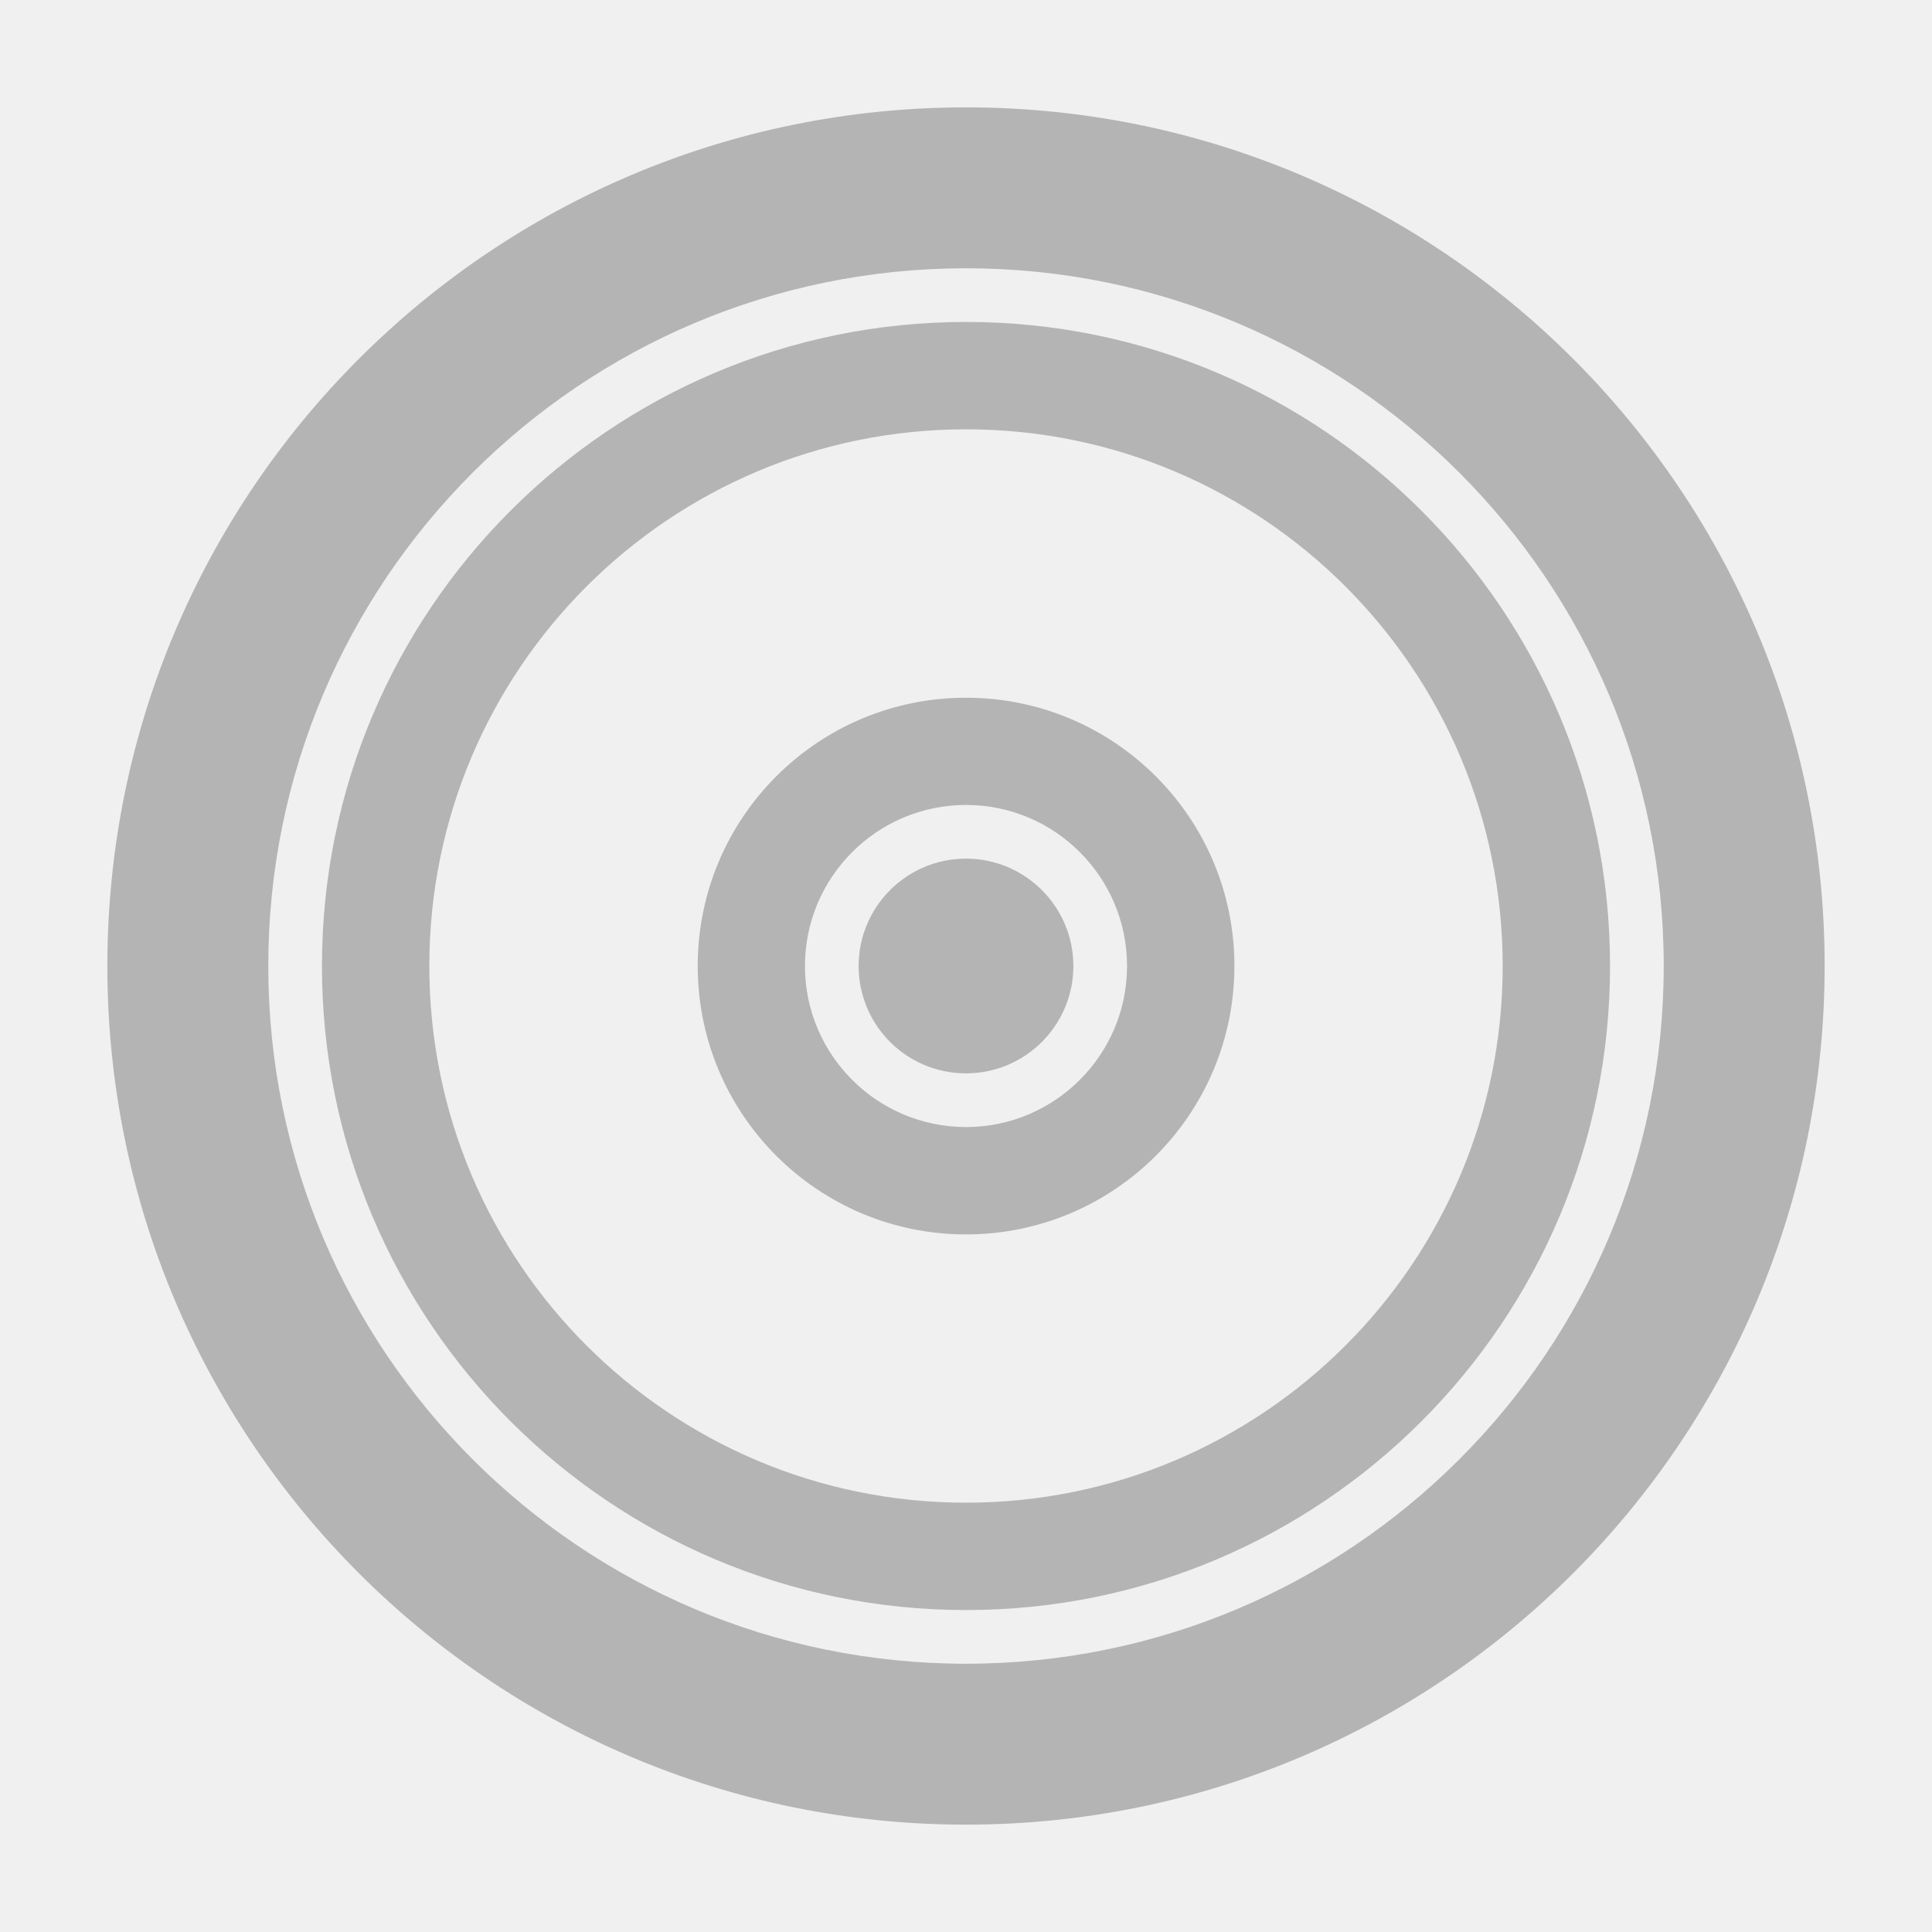
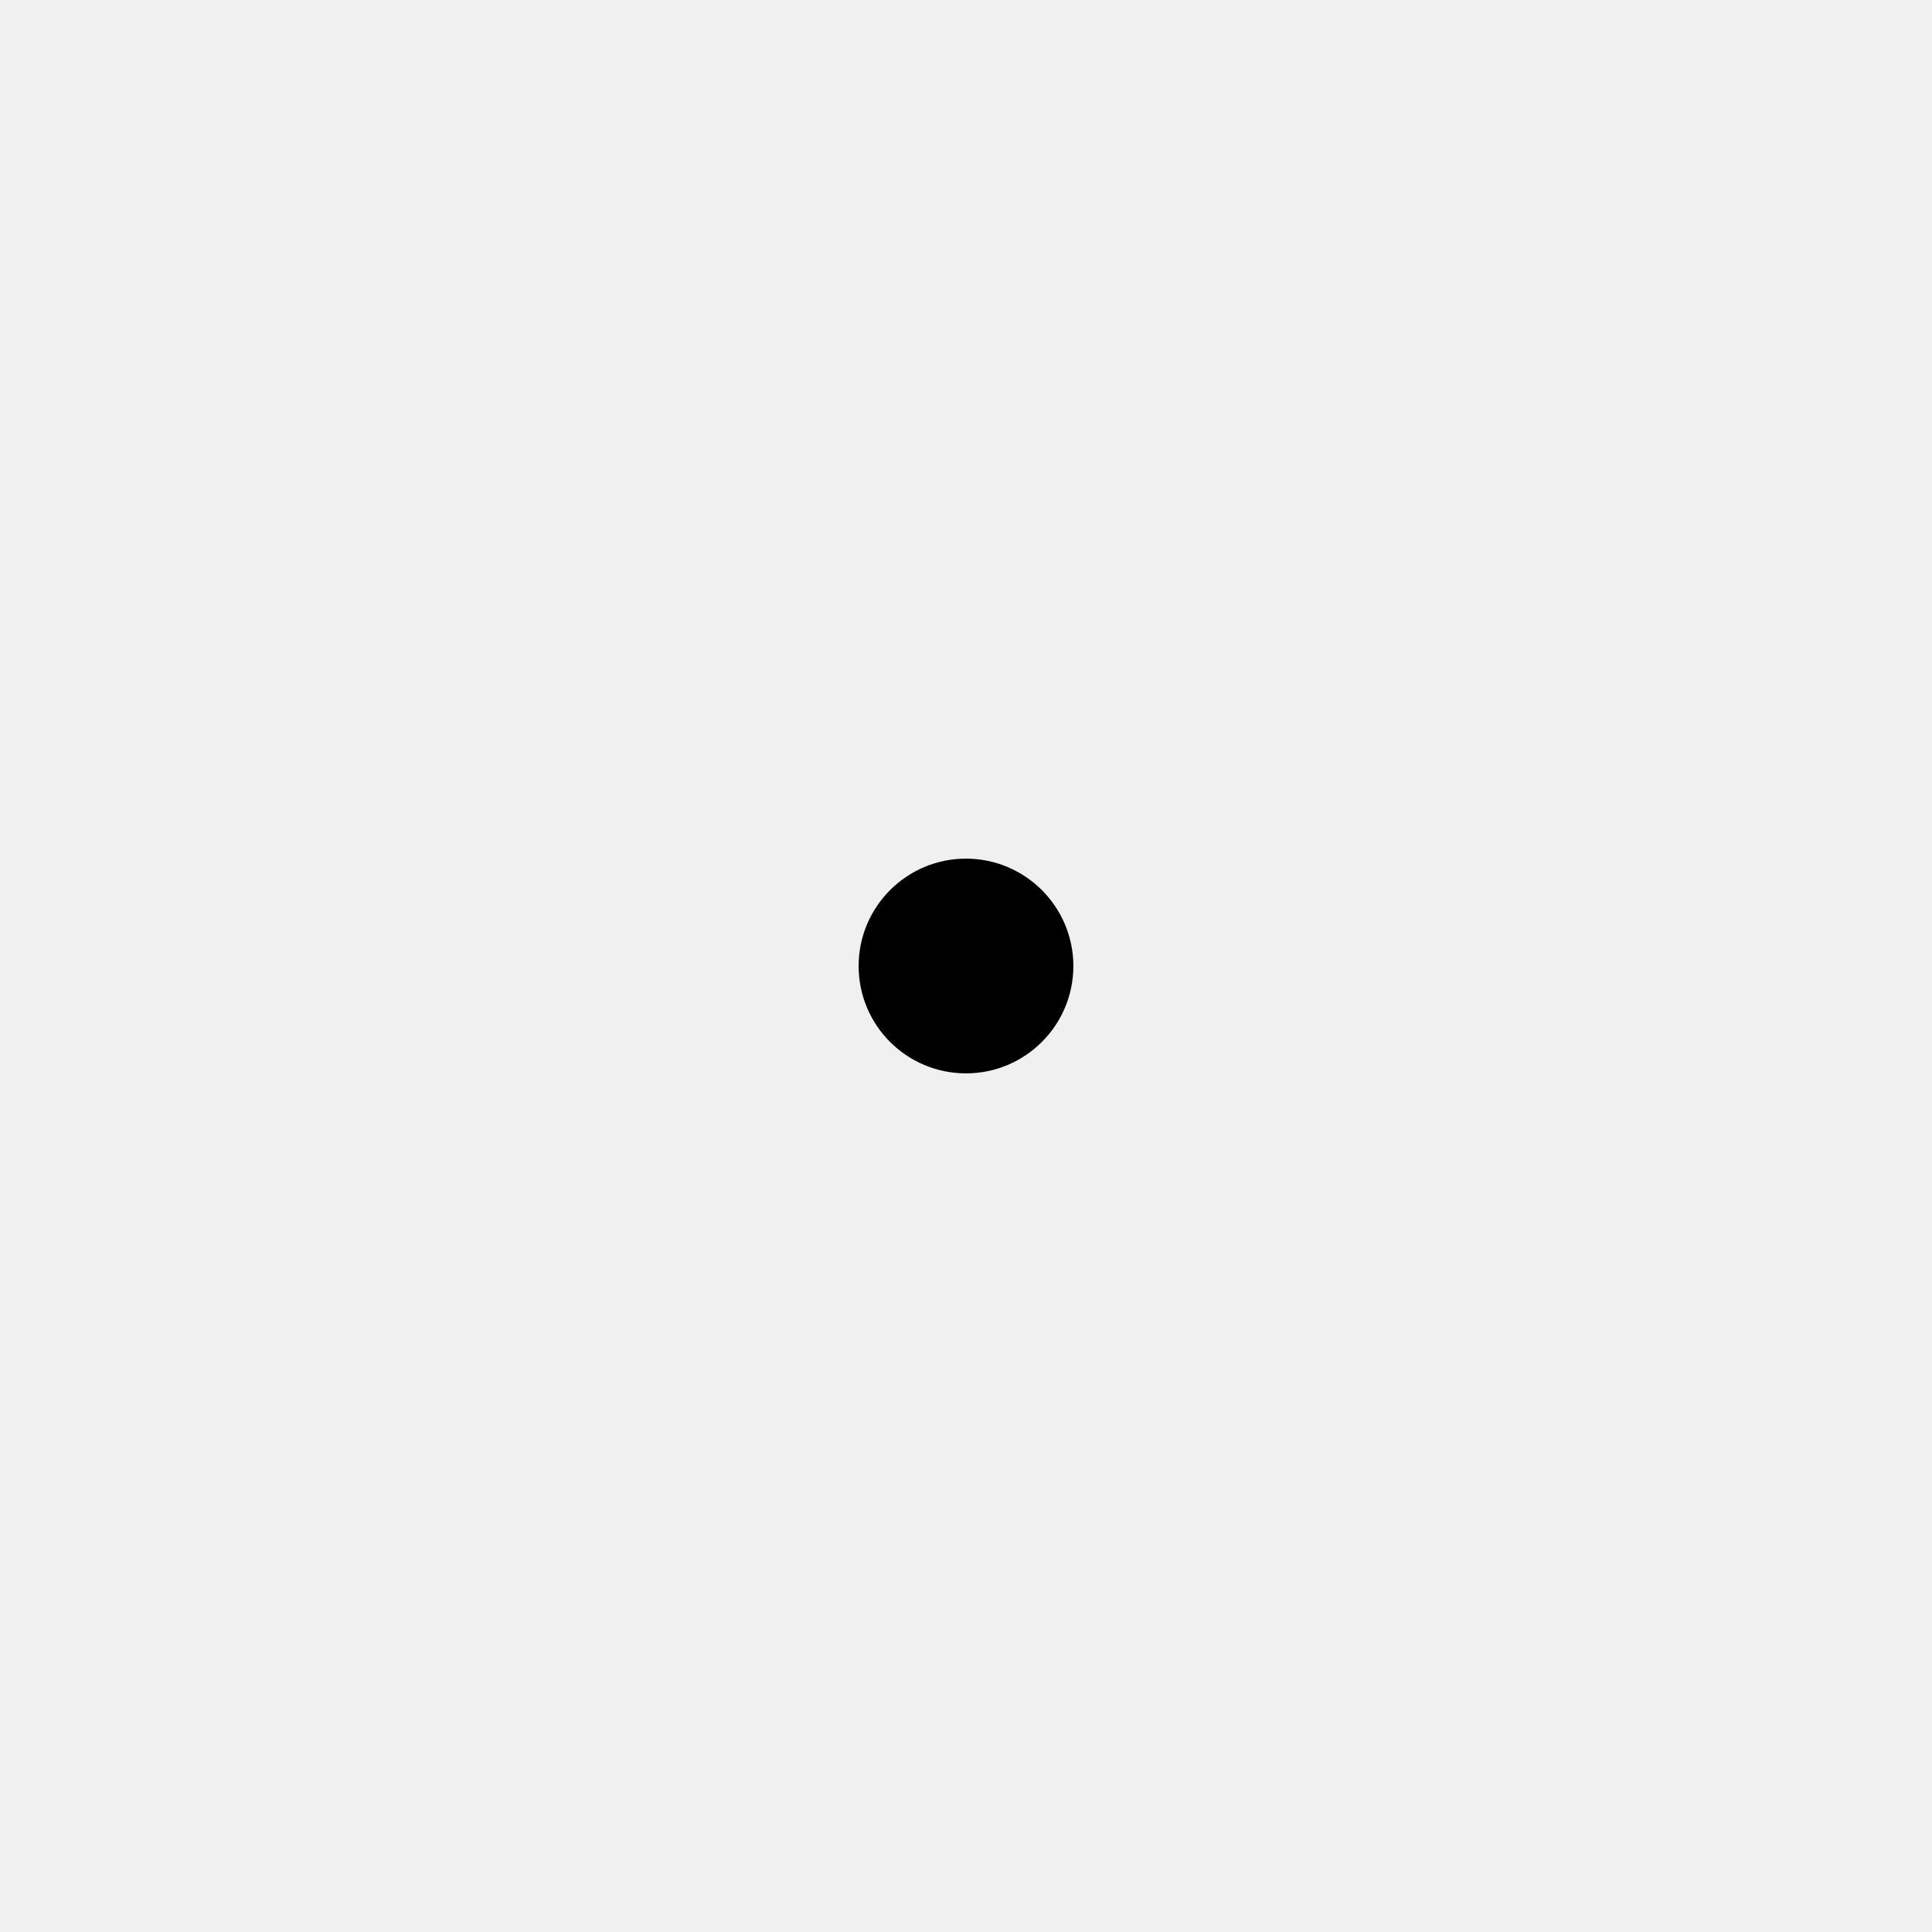
<svg xmlns="http://www.w3.org/2000/svg" width="14" height="14" viewBox="0 0 14 14" fill="none">
  <g clip-path="url(#clip0_85_10168)">
-     <path fill-rule="evenodd" clip-rule="evenodd" d="M7 12.056C9.792 12.056 12.056 9.792 12.056 7C12.056 4.208 9.792 1.944 7 1.944C4.208 1.944 1.944 4.208 1.944 7C1.944 9.792 4.208 12.056 7 12.056ZM7 13.222C10.437 13.222 13.222 10.437 13.222 7C13.222 3.564 10.437 0.778 7 0.778C3.564 0.778 0.778 3.564 0.778 7C0.778 10.437 3.564 13.222 7 13.222Z" fill="black" fill-opacity="0.25" />
-     <path fill-rule="evenodd" clip-rule="evenodd" d="M7 8.167C7.644 8.167 8.167 7.644 8.167 7C8.167 6.356 7.644 5.833 7 5.833C6.356 5.833 5.833 6.356 5.833 7C5.833 7.644 6.356 8.167 7 8.167ZM7 8.945C8.074 8.945 8.945 8.074 8.945 7C8.945 5.926 8.074 5.056 7 5.056C5.926 5.056 5.056 5.926 5.056 7C5.056 8.074 5.926 8.945 7 8.945Z" fill="black" fill-opacity="0.25" />
-     <path d="M7.778 7C7.778 7.43 7.429 7.778 7 7.778C6.57 7.778 6.222 7.43 6.222 7C6.222 6.571 6.57 6.222 7 6.222C7.429 6.222 7.778 6.571 7.778 7Z" fill="black" fill-opacity="0.25" />
-     <path fill-rule="evenodd" clip-rule="evenodd" d="M7 10.889C9.148 10.889 10.889 9.148 10.889 7C10.889 4.852 9.148 3.111 7 3.111C4.852 3.111 3.111 4.852 3.111 7C3.111 9.148 4.852 10.889 7 10.889ZM7 11.667C9.577 11.667 11.667 9.577 11.667 7C11.667 4.423 9.577 2.333 7 2.333C4.423 2.333 2.333 4.423 2.333 7C2.333 9.577 4.423 11.667 7 11.667Z" fill="black" fill-opacity="0.25" />
+     <path fill-rule="evenodd" clip-rule="evenodd" d="M7 12.056C9.792 12.056 12.056 9.792 12.056 7C12.056 4.208 9.792 1.944 7 1.944C4.208 1.944 1.944 4.208 1.944 7C1.944 9.792 4.208 12.056 7 12.056ZM7 13.222C10.437 13.222 13.222 10.437 13.222 7C13.222 3.564 10.437 0.778 7 0.778C3.564 0.778 0.778 3.564 0.778 7C0.778 10.437 3.564 13.222 7 13.222Z" fill="current" fill-opacity="1" />
+     <path fill-rule="evenodd" clip-rule="evenodd" d="M7 8.167C7.644 8.167 8.167 7.644 8.167 7C8.167 6.356 7.644 5.833 7 5.833C6.356 5.833 5.833 6.356 5.833 7C5.833 7.644 6.356 8.167 7 8.167ZM7 8.945C8.074 8.945 8.945 8.074 8.945 7C8.945 5.926 8.074 5.056 7 5.056C5.926 5.056 5.056 5.926 5.056 7C5.056 8.074 5.926 8.945 7 8.945Z" fill="current" fill-opacity="1" />
+     <path d="M7.778 7C7.778 7.43 7.429 7.778 7 7.778C6.57 7.778 6.222 7.43 6.222 7C6.222 6.571 6.57 6.222 7 6.222C7.429 6.222 7.778 6.571 7.778 7Z" fill="black" fill-opacity="1" />
+     <path fill-rule="evenodd" clip-rule="evenodd" d="M7 10.889C9.148 10.889 10.889 9.148 10.889 7C10.889 4.852 9.148 3.111 7 3.111C4.852 3.111 3.111 4.852 3.111 7C3.111 9.148 4.852 10.889 7 10.889ZM7 11.667C9.577 11.667 11.667 9.577 11.667 7C11.667 4.423 9.577 2.333 7 2.333C4.423 2.333 2.333 4.423 2.333 7C2.333 9.577 4.423 11.667 7 11.667Z" fill="current" fill-opacity="1" />
  </g>
  <defs>
    <clipPath id="clip0_85_10168">
      <rect width="14" height="14" fill="white" />
    </clipPath>
  </defs>
</svg>
